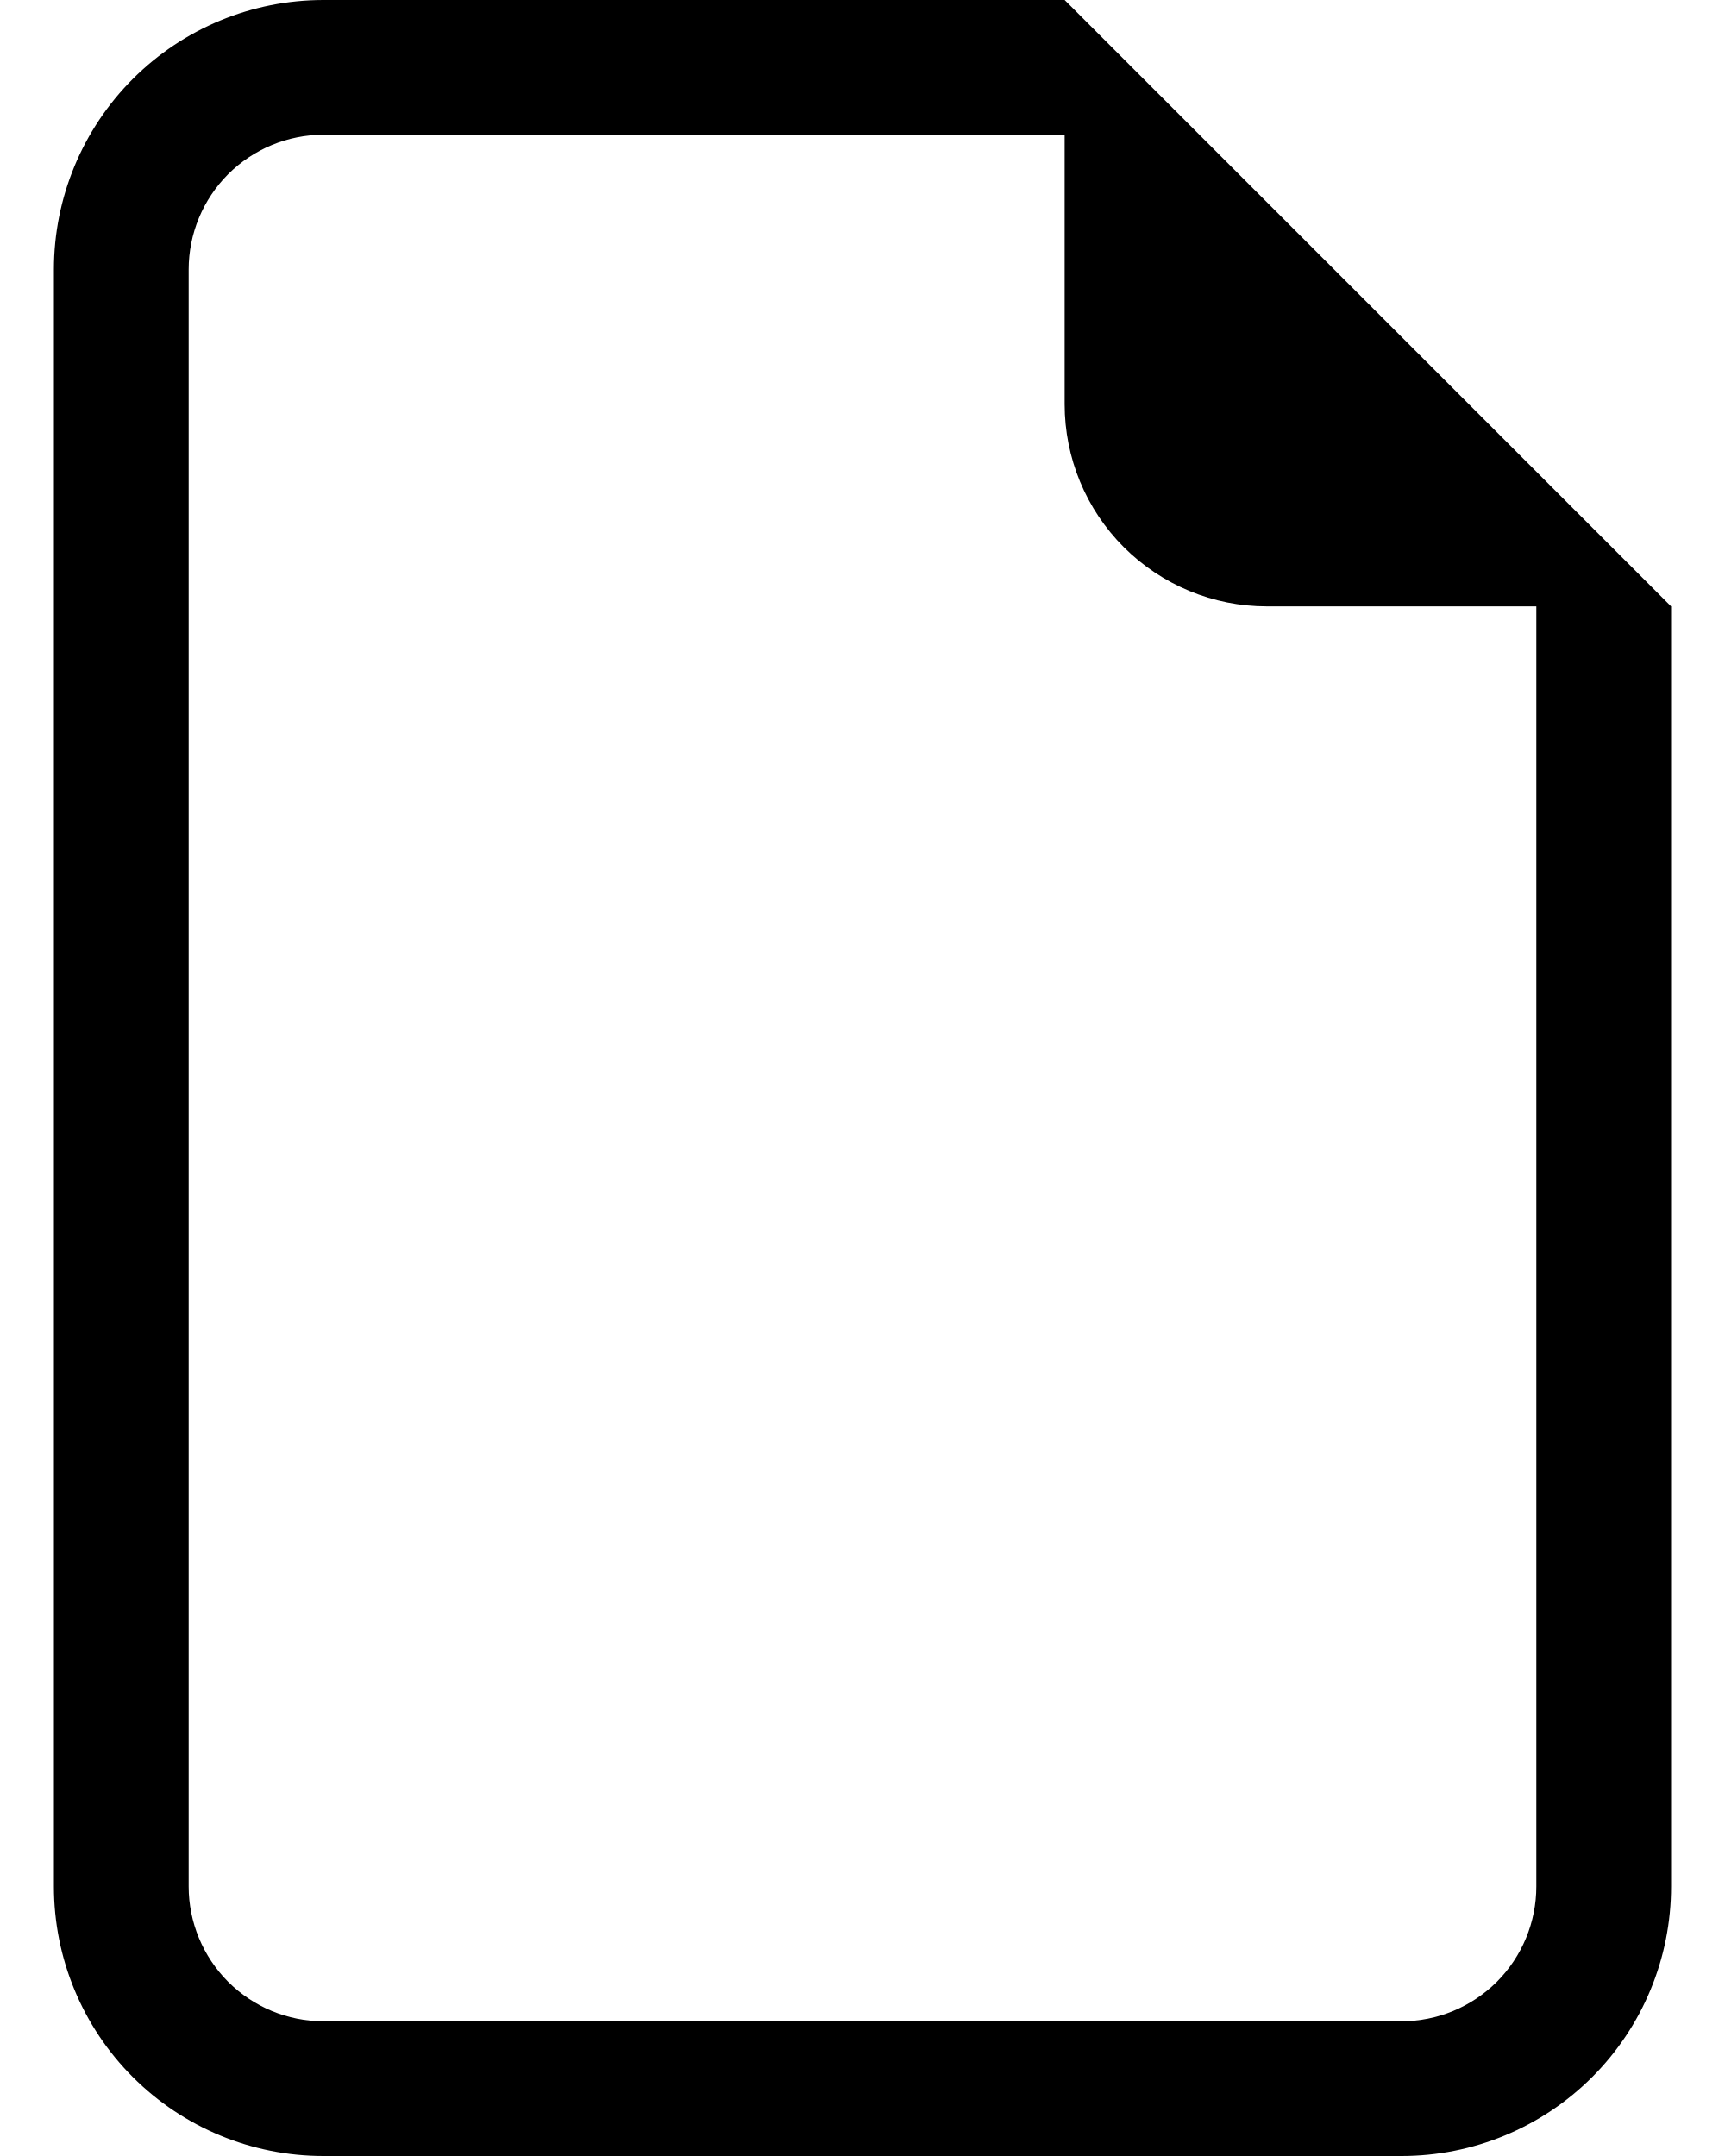
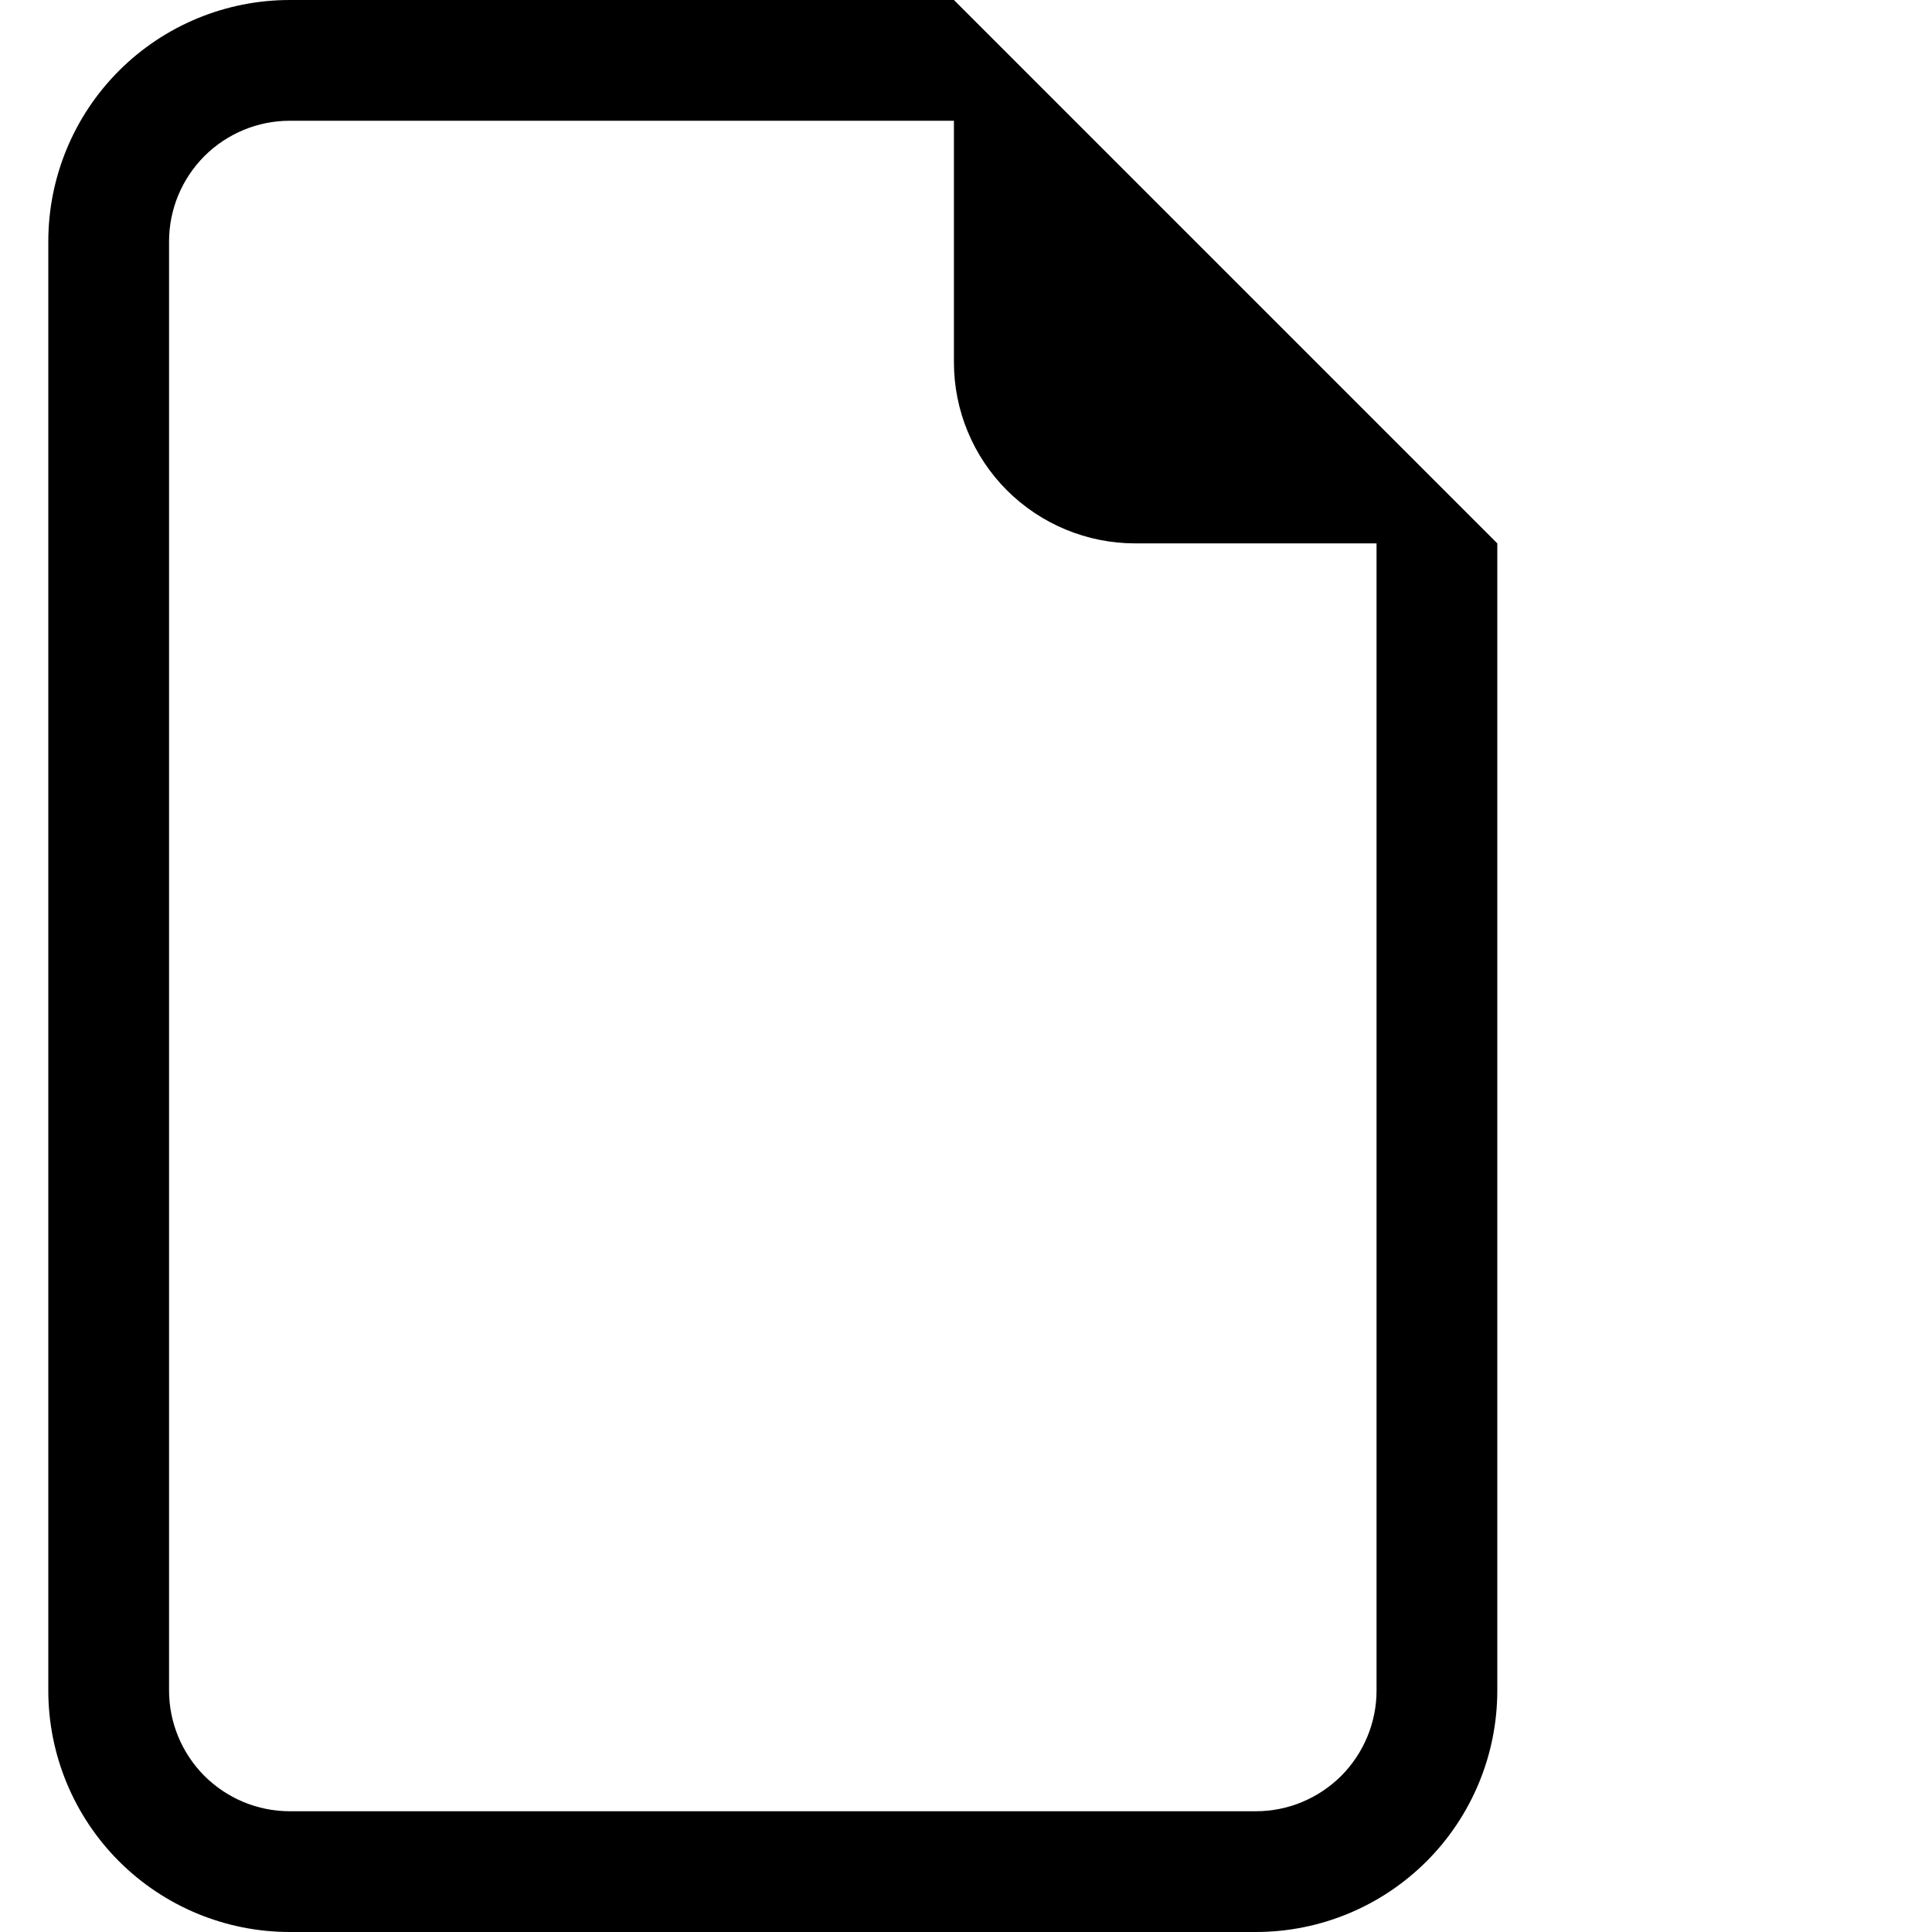
- <svg xmlns="http://www.w3.org/2000/svg" width="16" height="20" viewBox="0 0 16 20" fill="none">
+ <svg xmlns="http://www.w3.org/2000/svg" width="20" height="20" viewBox="0 0 20 20" fill="none">
  <path d="M9.875 0H3C2.337 0 1.701 0.263 1.232 0.732C0.763 1.201 0.5 1.837 0.5 2.5V17.5C0.5 18.163 0.763 18.799 1.232 19.268C1.701 19.737 2.337 20 3 20H13C13.663 20 14.299 19.737 14.768 19.268C15.237 18.799 15.5 18.163 15.5 17.5V5.625L9.875 0ZM9.875 1.25V3.75C9.875 4.247 10.072 4.724 10.424 5.076C10.776 5.427 11.253 5.625 11.75 5.625H14.25V17.5C14.25 17.831 14.118 18.149 13.884 18.384C13.649 18.618 13.332 18.75 13 18.75H3C2.668 18.75 2.351 18.618 2.116 18.384C1.882 18.149 1.75 17.831 1.75 17.5V2.5C1.75 2.168 1.882 1.851 2.116 1.616C2.351 1.382 2.668 1.25 3 1.25H9.875Z" fill="black" />
</svg>
